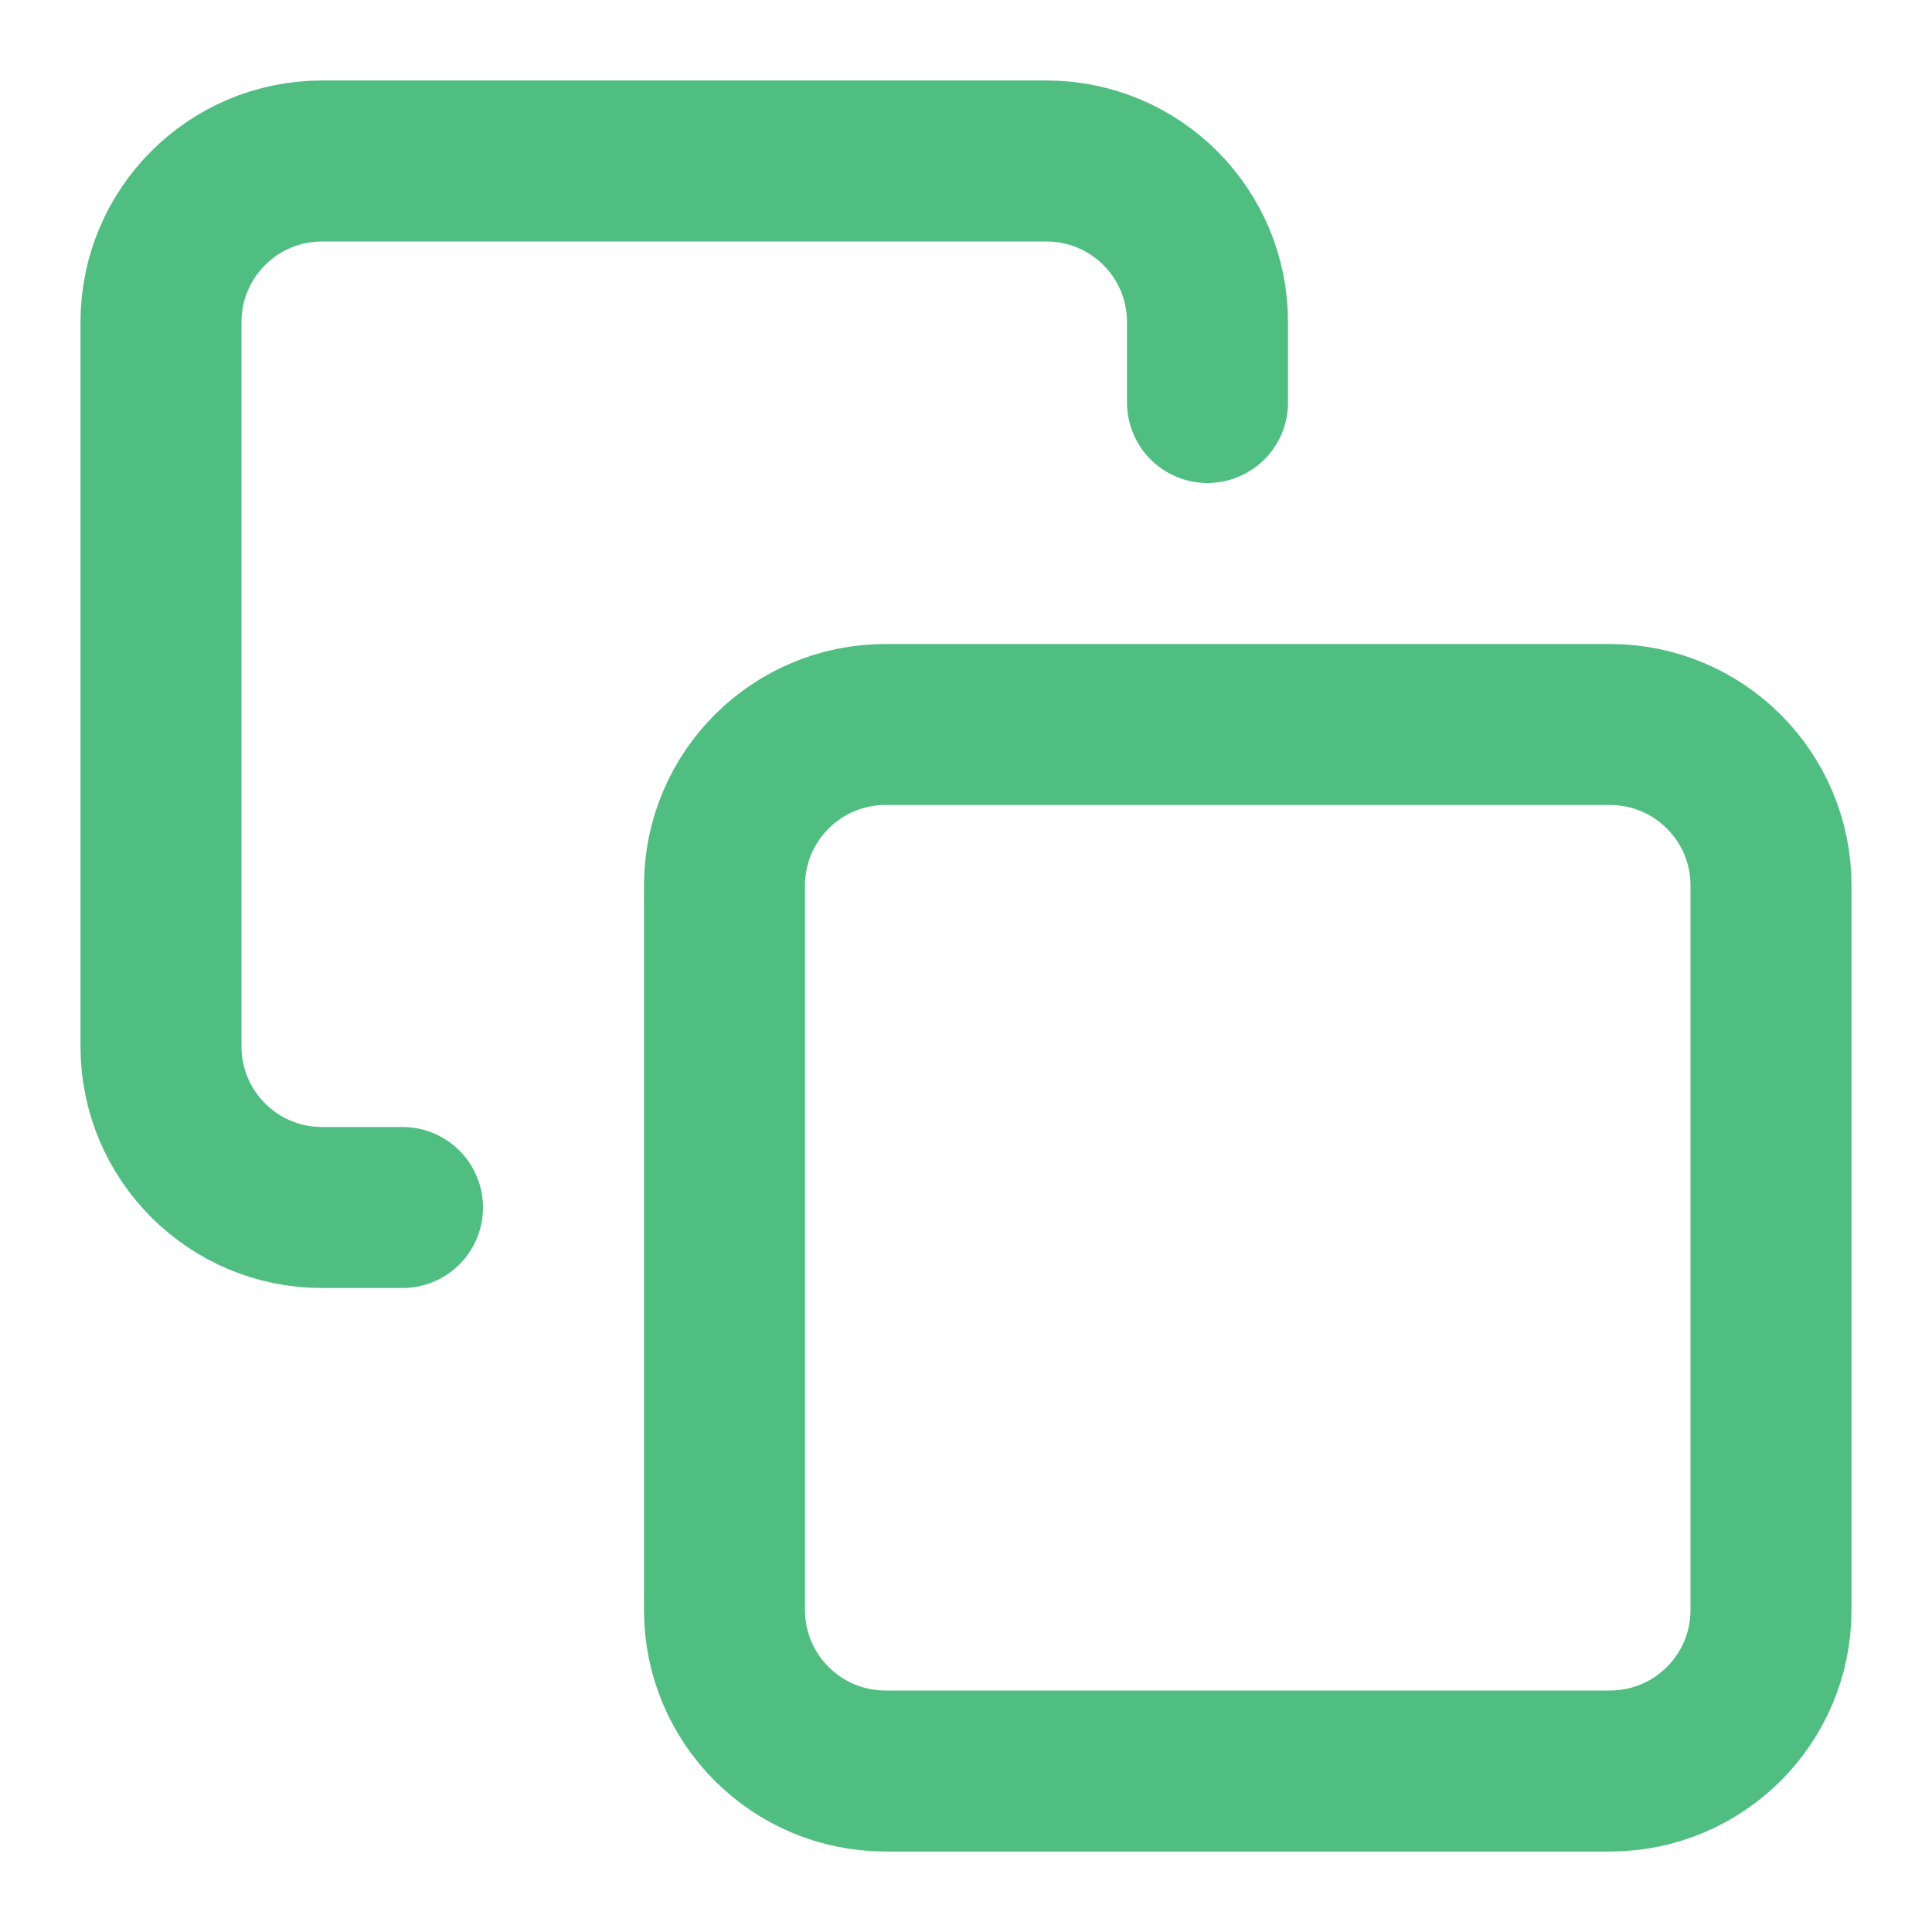
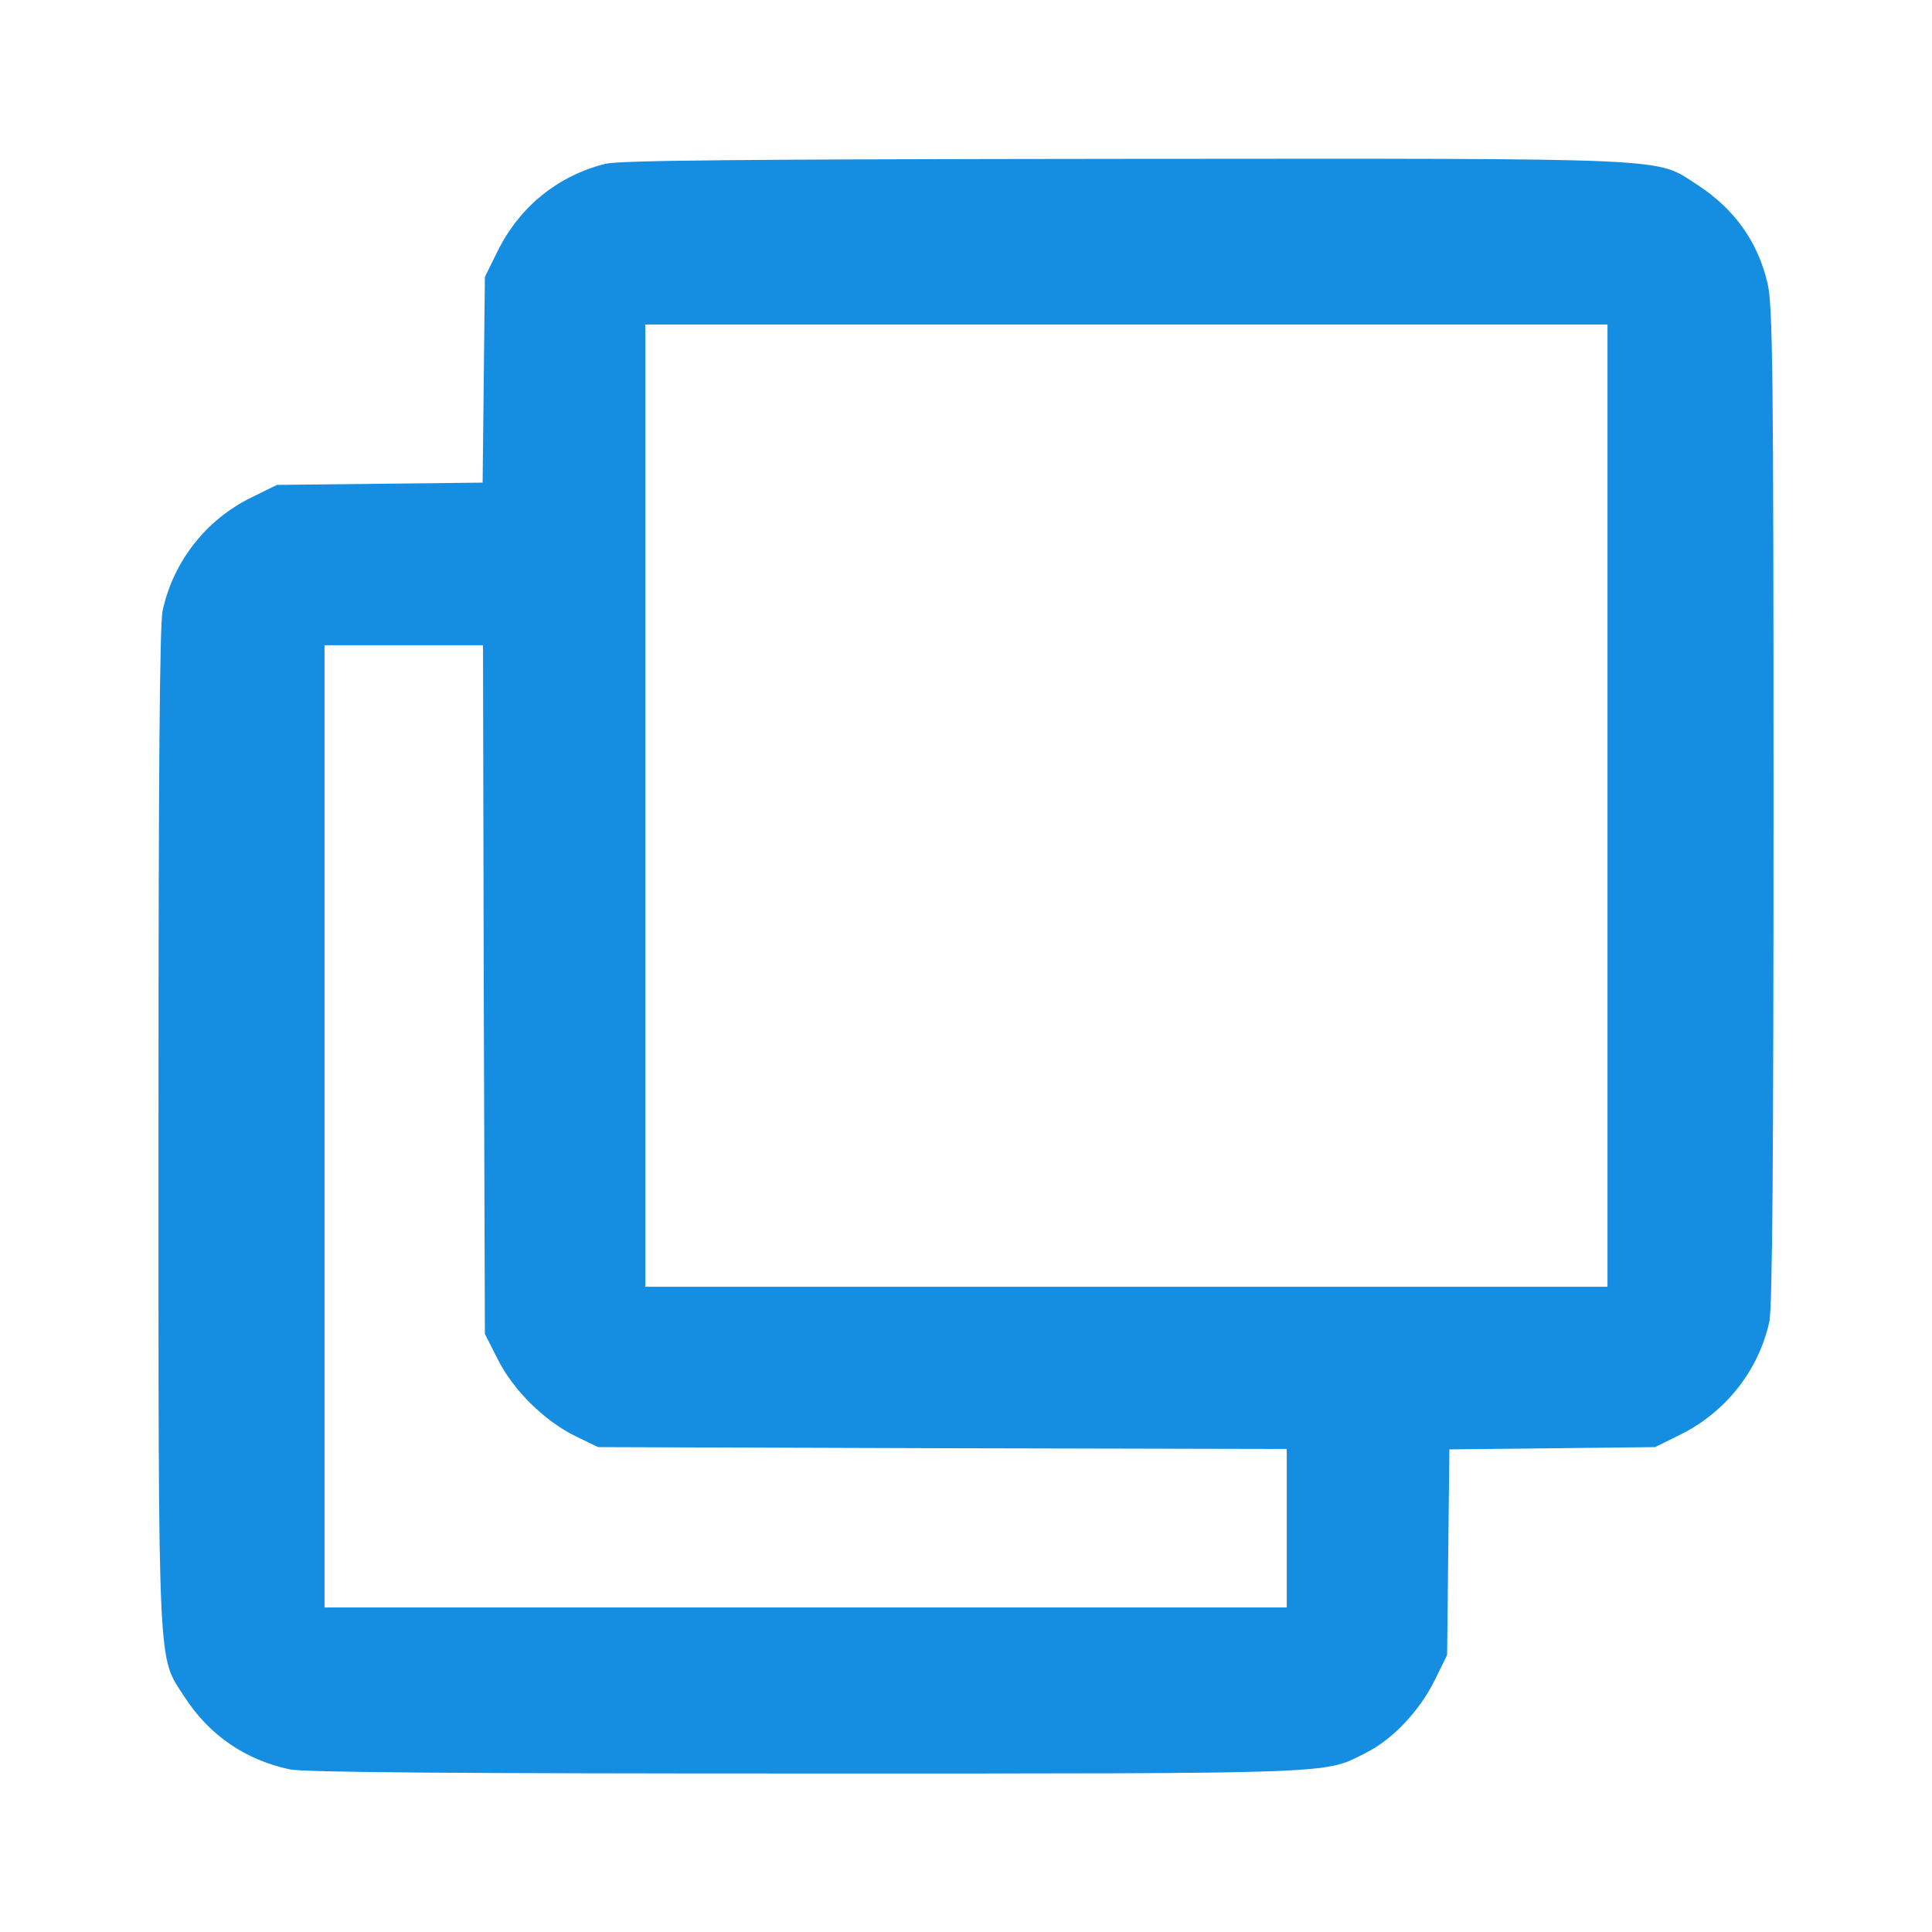
- <svg xmlns="http://www.w3.org/2000/svg" class="" width="20" height="20" viewBox="0 0 24 24" fill="none" stroke="#50bd81" stroke-width="2" stroke-linecap="round" stroke-linejoin="round">
-   <rect x="9" y="9" width="13" height="13" rx="2" ry="2" />
-   <path d="M5 15H4a2 2 0 0 1-2-2V4a2 2 0 0 1 2-2h9a2 2 0 0 1 2 2v1" />
+ <svg xmlns="http://www.w3.org/2000/svg" version="1.0" width="512pt" height="512pt" viewBox="0 0 512 512" preserveAspectRatio="xMidYMid meet">
+   <g transform="translate(0,512) scale(0.1,-0.1)" fill="#158ee1" stroke="none">
+     <path d="M1605 4686 c-126 -31 -228 -114 -286 -231 l-34 -69 -3 -273 -3 -272 -272 -3 -273 -3 -69 -34 c-120 -59 -206 -170 -234 -299 -8 -38 -11 -432 -11 -1368 0 -1470 -3 -1400 69 -1511 65 -101 161 -167 279 -192 37 -8 440 -11 1370 -11 1434 0 1369 -2 1484 56 69 35 140 110 180 191 l33 67 3 273 3 272 272 3 273 3 67 33 c121 60 208 171 236 300 8 38 11 432 11 1370 0 1146 -2 1325 -16 1382 -26 110 -88 197 -187 261 -112 72 -40 69 -1519 68 -1017 -1 -1335 -4 -1373 -13z m2655 -1701 l0 -1275 -1275 0 -1275 0 0 1275 0 1275 1275 0 1275 0 0 -1275z m-2978 -487 l3 -913 34 -67 c41 -82 123 -163 206 -204 l60 -29 913 -3 912 -2 0 -210 0 -210 -1275 0 -1275 0 0 1275 0 1275 210 0 210 0 2 -912z" />
+   </g>
</svg>
